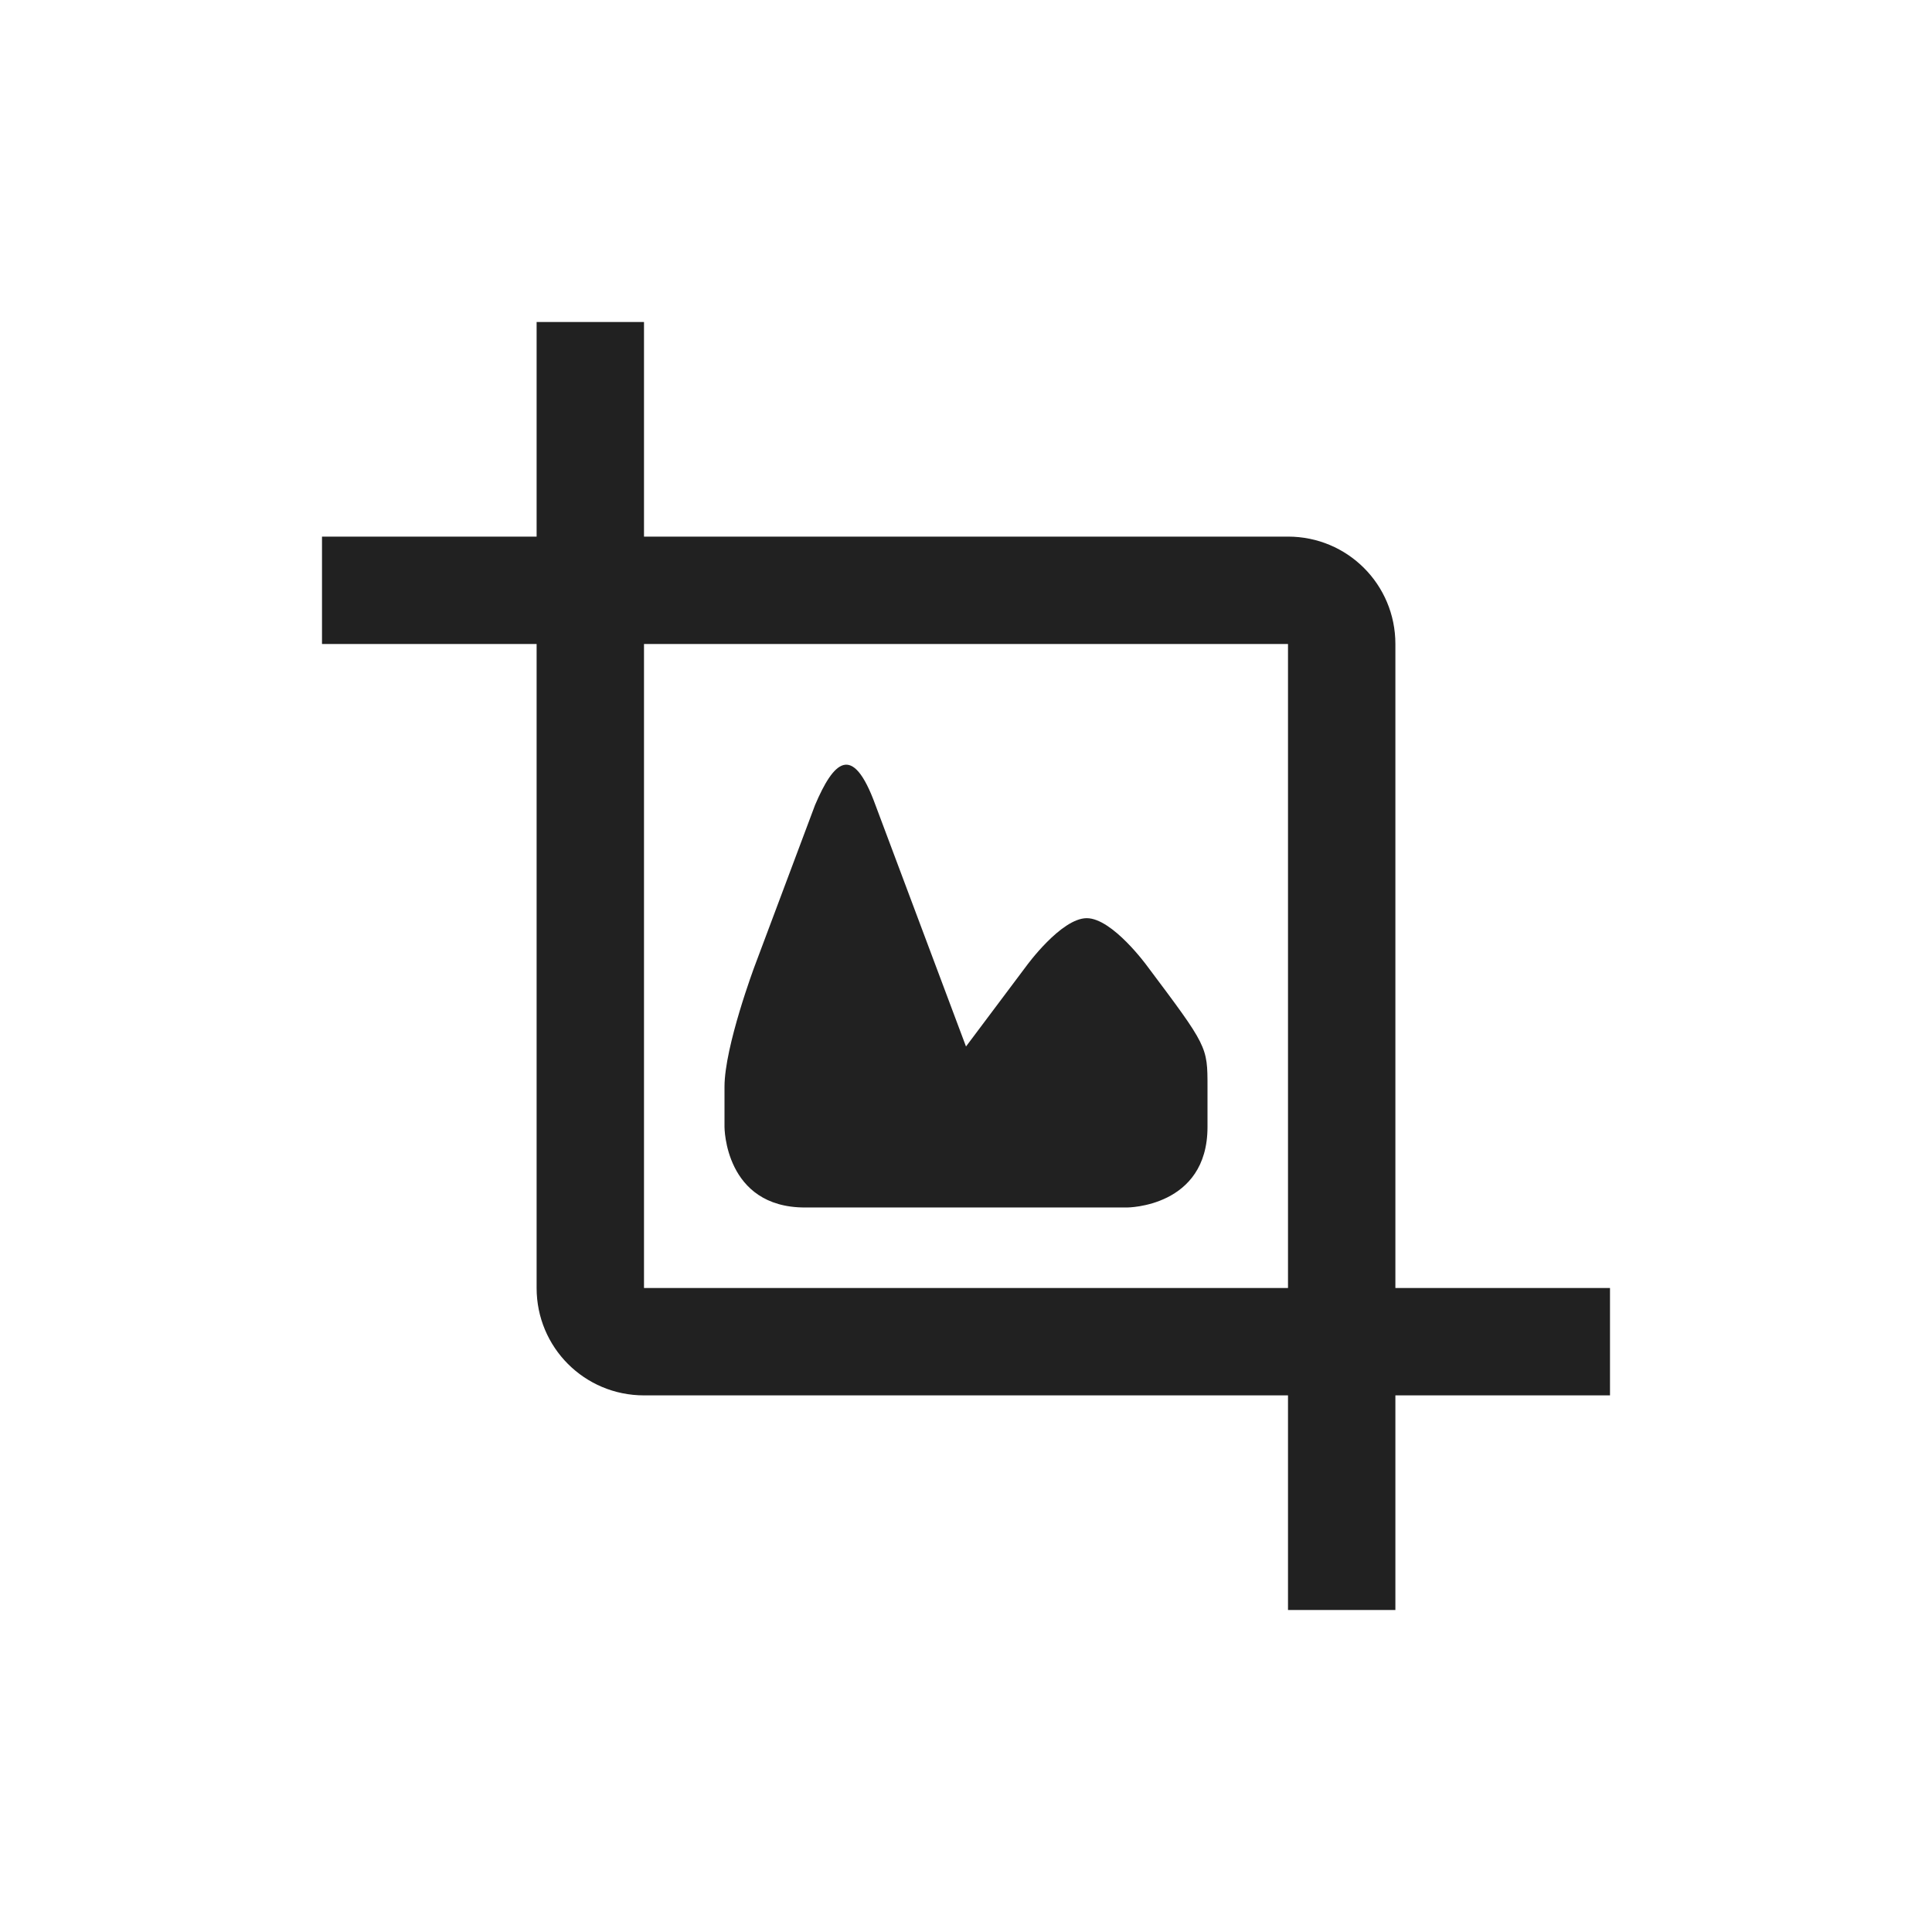
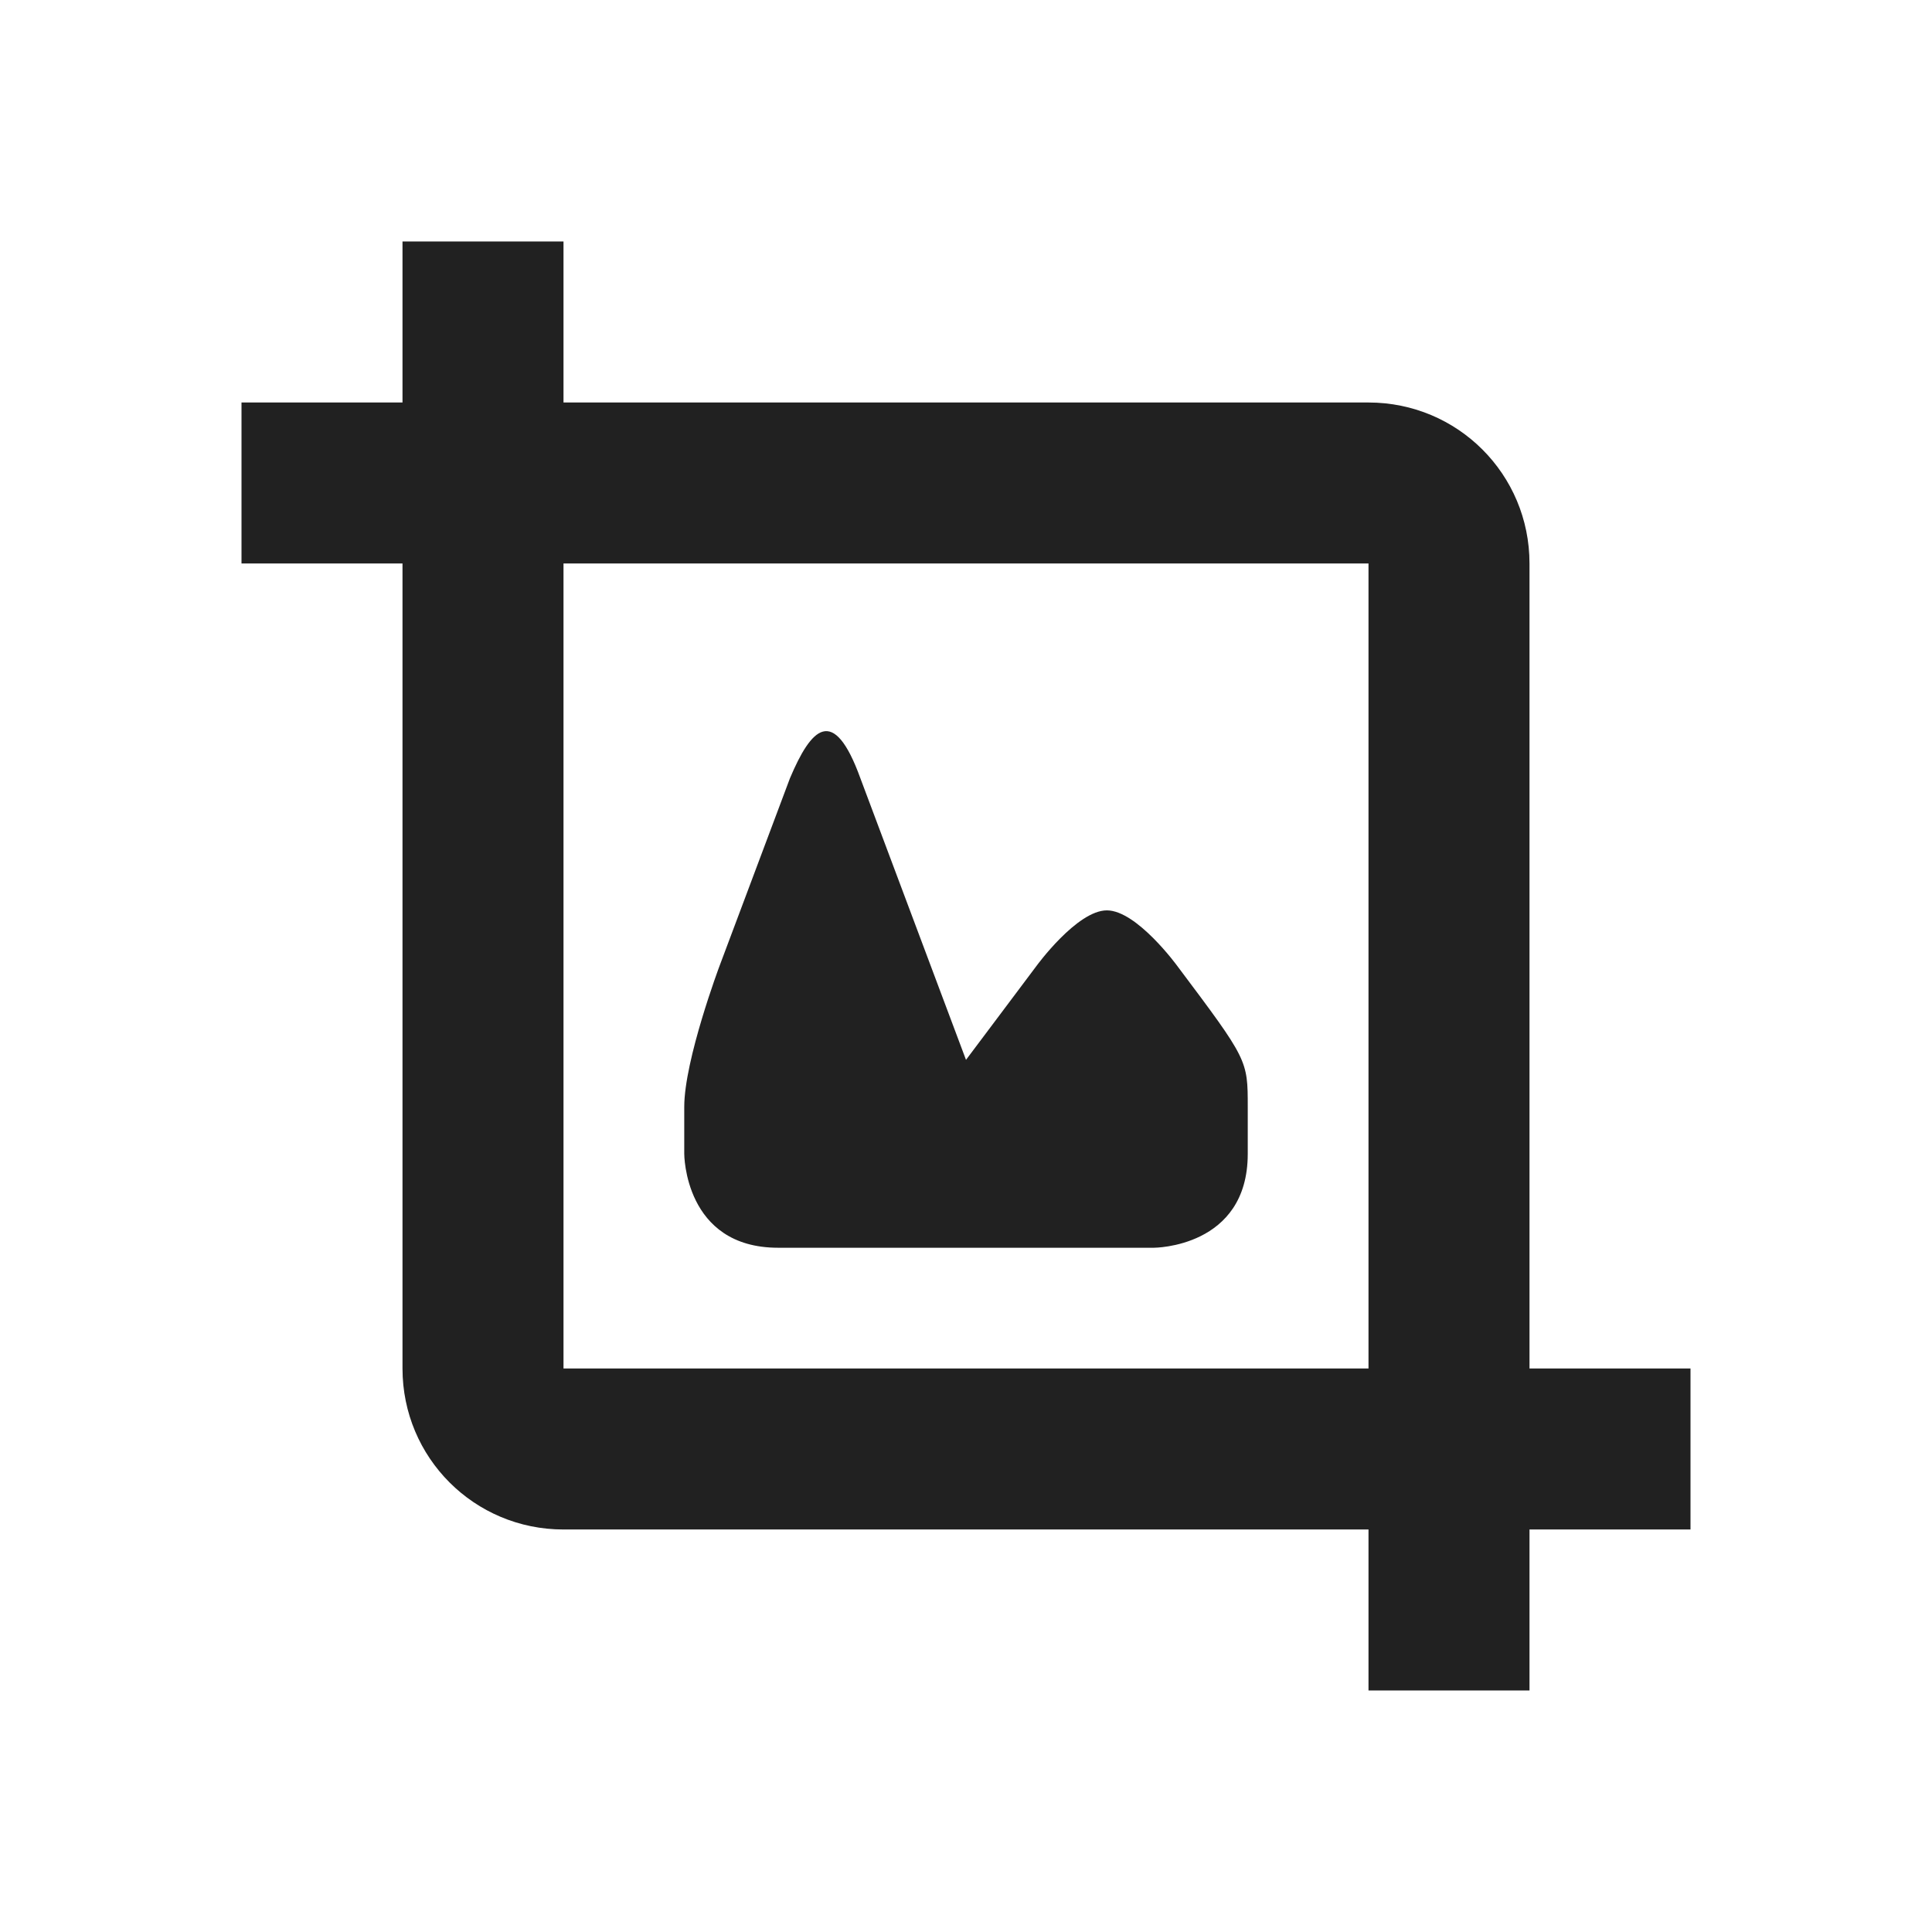
<svg xmlns="http://www.w3.org/2000/svg" width="24" height="24" id="svg4682" version="1.1">
  <defs id="defs4684" />
  <g id="layer1" transform="translate(0,-1028.362)">
-     <path style="fill:#212121;fill-opacity:1;stroke:none;stroke-width:1.333" d="m 6.666,1032.362 v 2.666 H 4 v 1.334 h 2.666 v 8 c 0,0.739 0.595,1.334 1.334,1.334 h 8 v 2.666 h 1.334 v -2.666 H 20 v -1.334 h -2.666 v -8 c 0,-0.739 -0.595,-1.334 -1.334,-1.334 H 8 v -2.666 z m 1.334,4 h 8 v 8 H 8 Z m 2.477,1.504 c -0.123,0.033 -0.239,0.231 -0.352,0.496 l -0.75,2 c 0,0 -0.375,1 -0.375,1.5 v 0.5 c 0,0 0,1 1,1 h 4 c 0,0 1,0 1,-1 v -0.5 c 0,-0.5 0,-0.5 -0.75,-1.5 0,0 -0.431,-0.594 -0.75,-0.594 -0.319,0 -0.75,0.594 -0.75,0.594 l -0.75,1 -1.125,-3 c -0.144,-0.396 -0.275,-0.529 -0.398,-0.496 z" id="path6414" />
+     <path style="fill:#212121;fill-opacity:1;fill-rule:evenodd;stroke:none;stroke-width:1.167px;stroke-linecap:butt;stroke-linejoin:miter;stroke-opacity:1" d="m 5,1031.362 v 2 H 3 v 2 h 2 v 10 c 0,1.108 0.892,2 2,2 h 10 v 2 h 2 v -2 h 2 v -2 h -2 v -10 c 0,-1.108 -0.892,-2 -2,-2 H 7 v -2 z m 2,4 h 10 v 10 H 7 Z m 3.223,2.088 c -0.144,0.038 -0.279,0.27 -0.41,0.58 l -0.875,2.332 c 0,0 -0.438,1.167 -0.438,1.75 v 0.584 c 0,0 -6.44e-4,1.166 1.166,1.166 h 4.668 c 0,0 1.166,5e-4 1.166,-1.166 v -0.584 c 0,-0.583 0,-0.584 -0.875,-1.75 0,0 -0.503,-0.691 -0.875,-0.691 -0.372,0 -0.875,0.691 -0.875,0.691 l -0.875,1.166 -1.312,-3.498 c -0.167,-0.462 -0.321,-0.618 -0.465,-0.58 z" id="path6420" />
  </g>
</svg>
